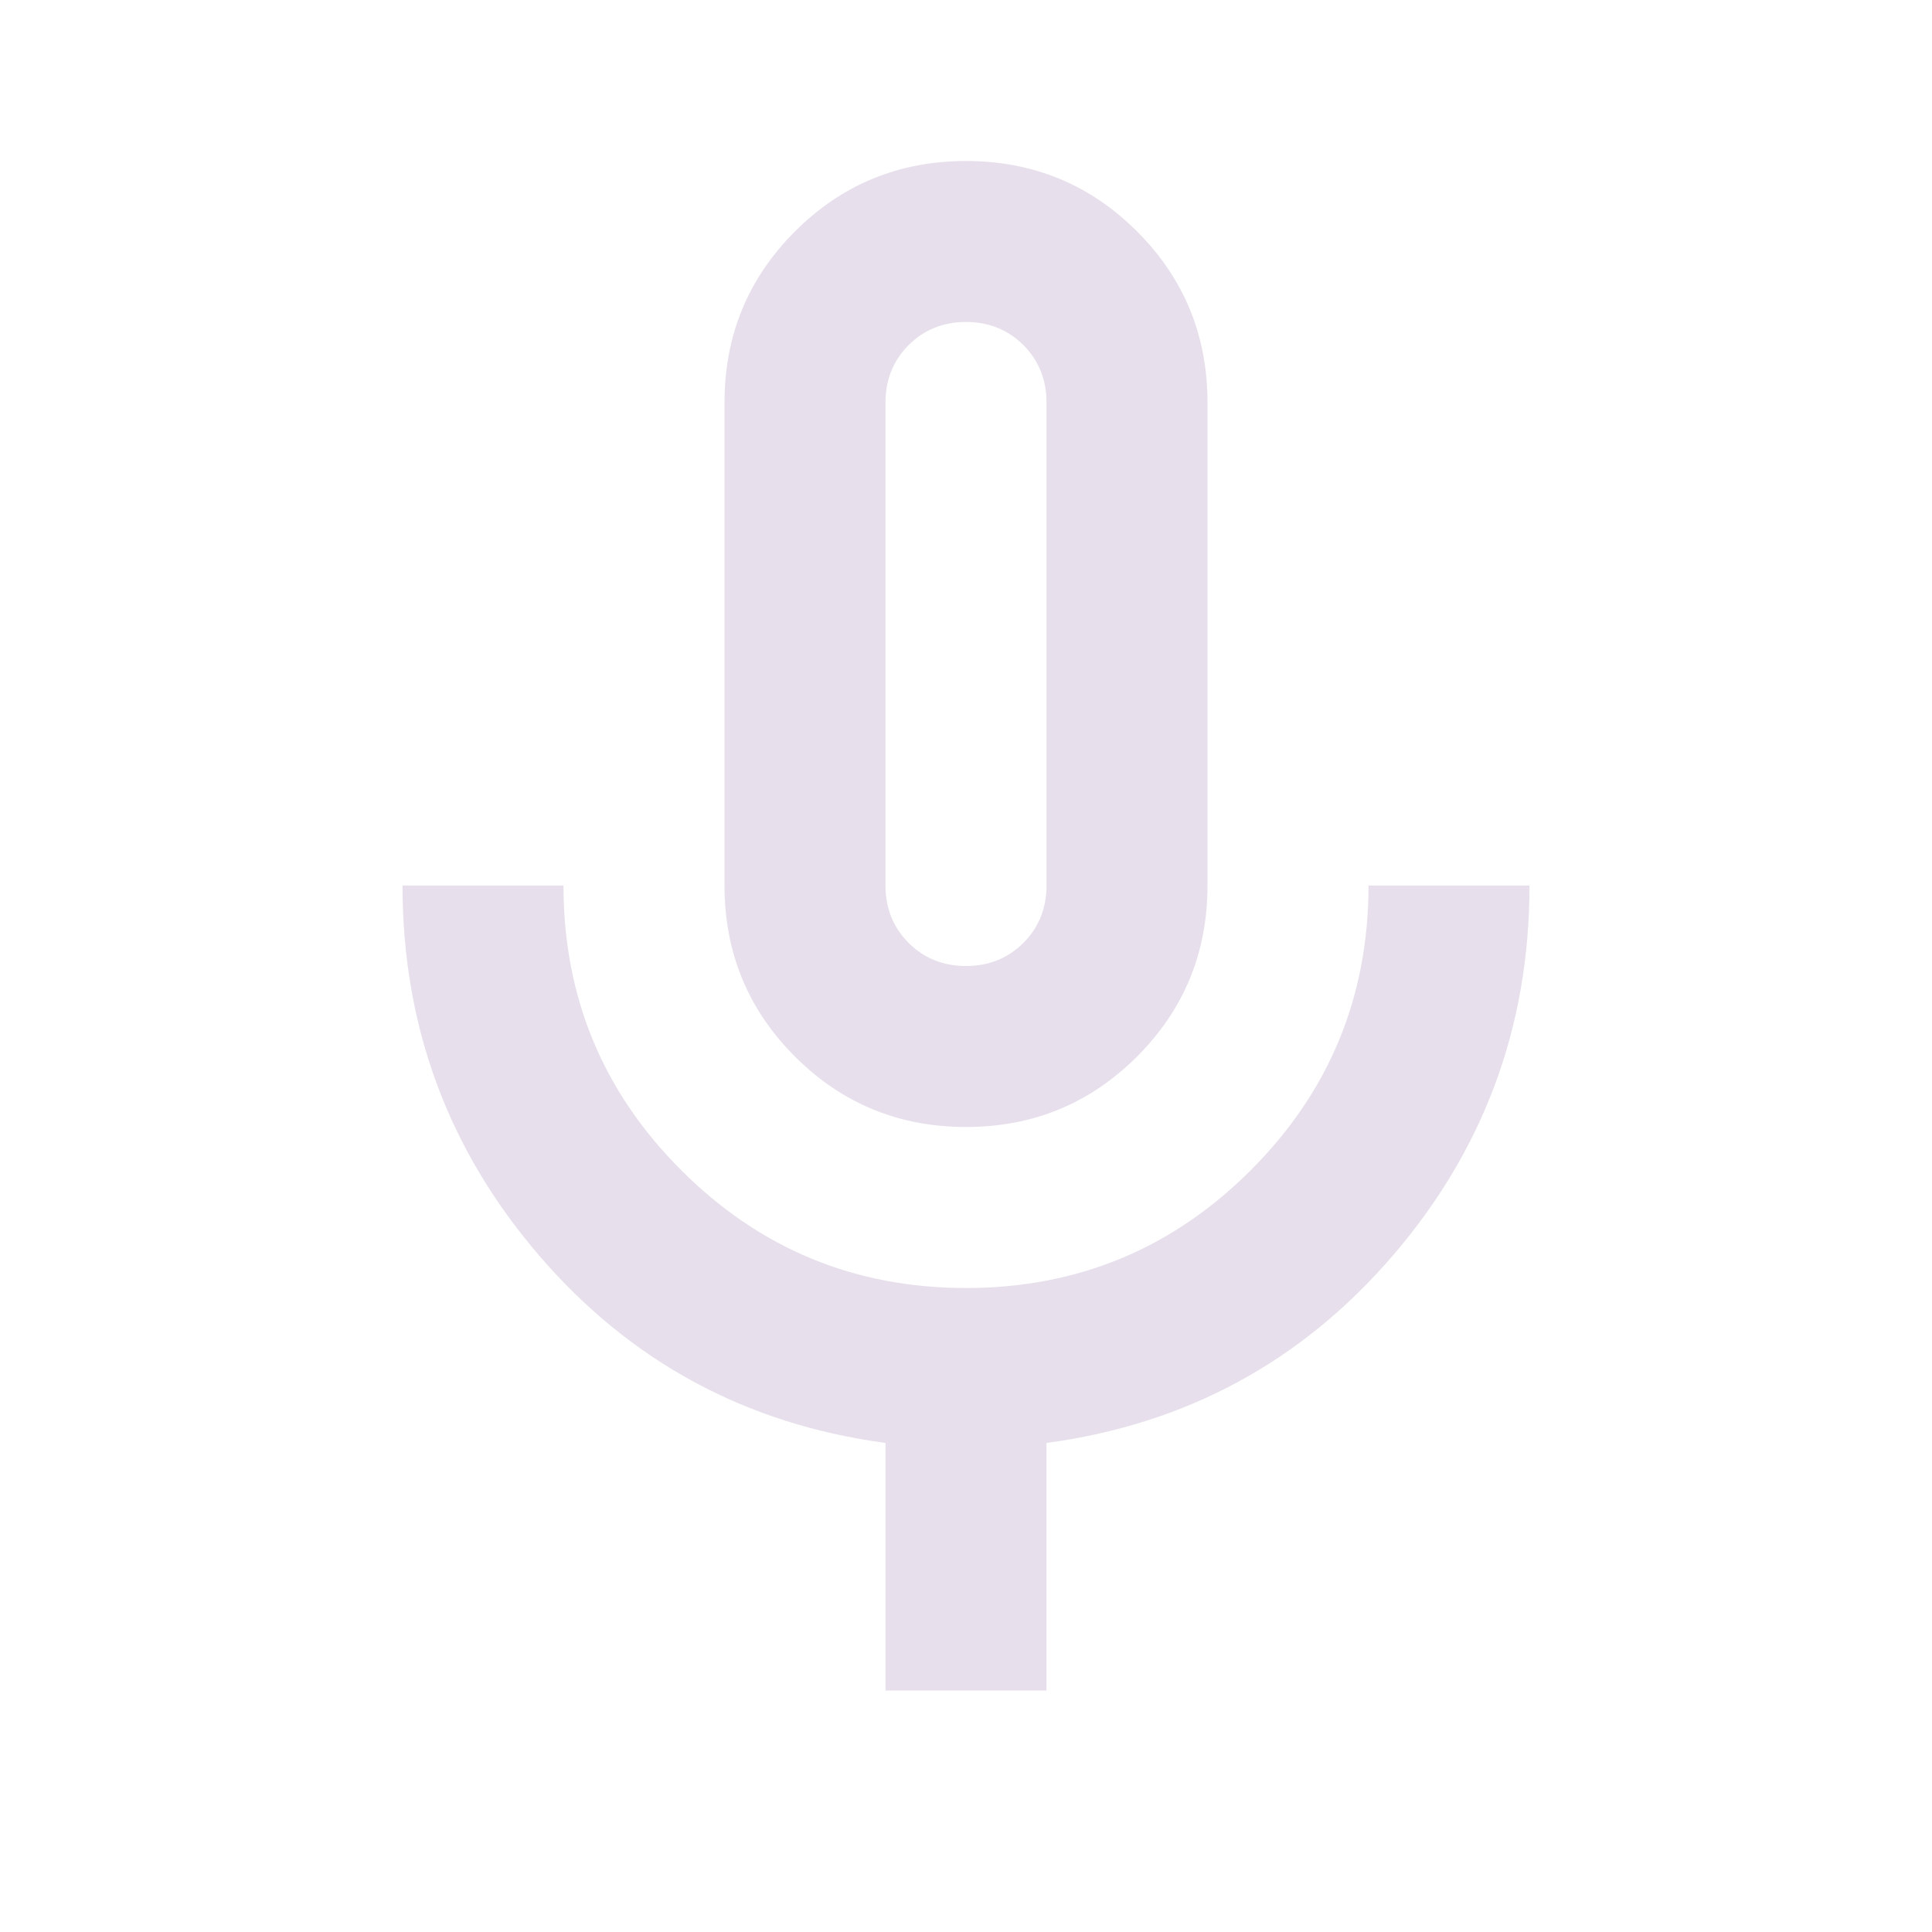
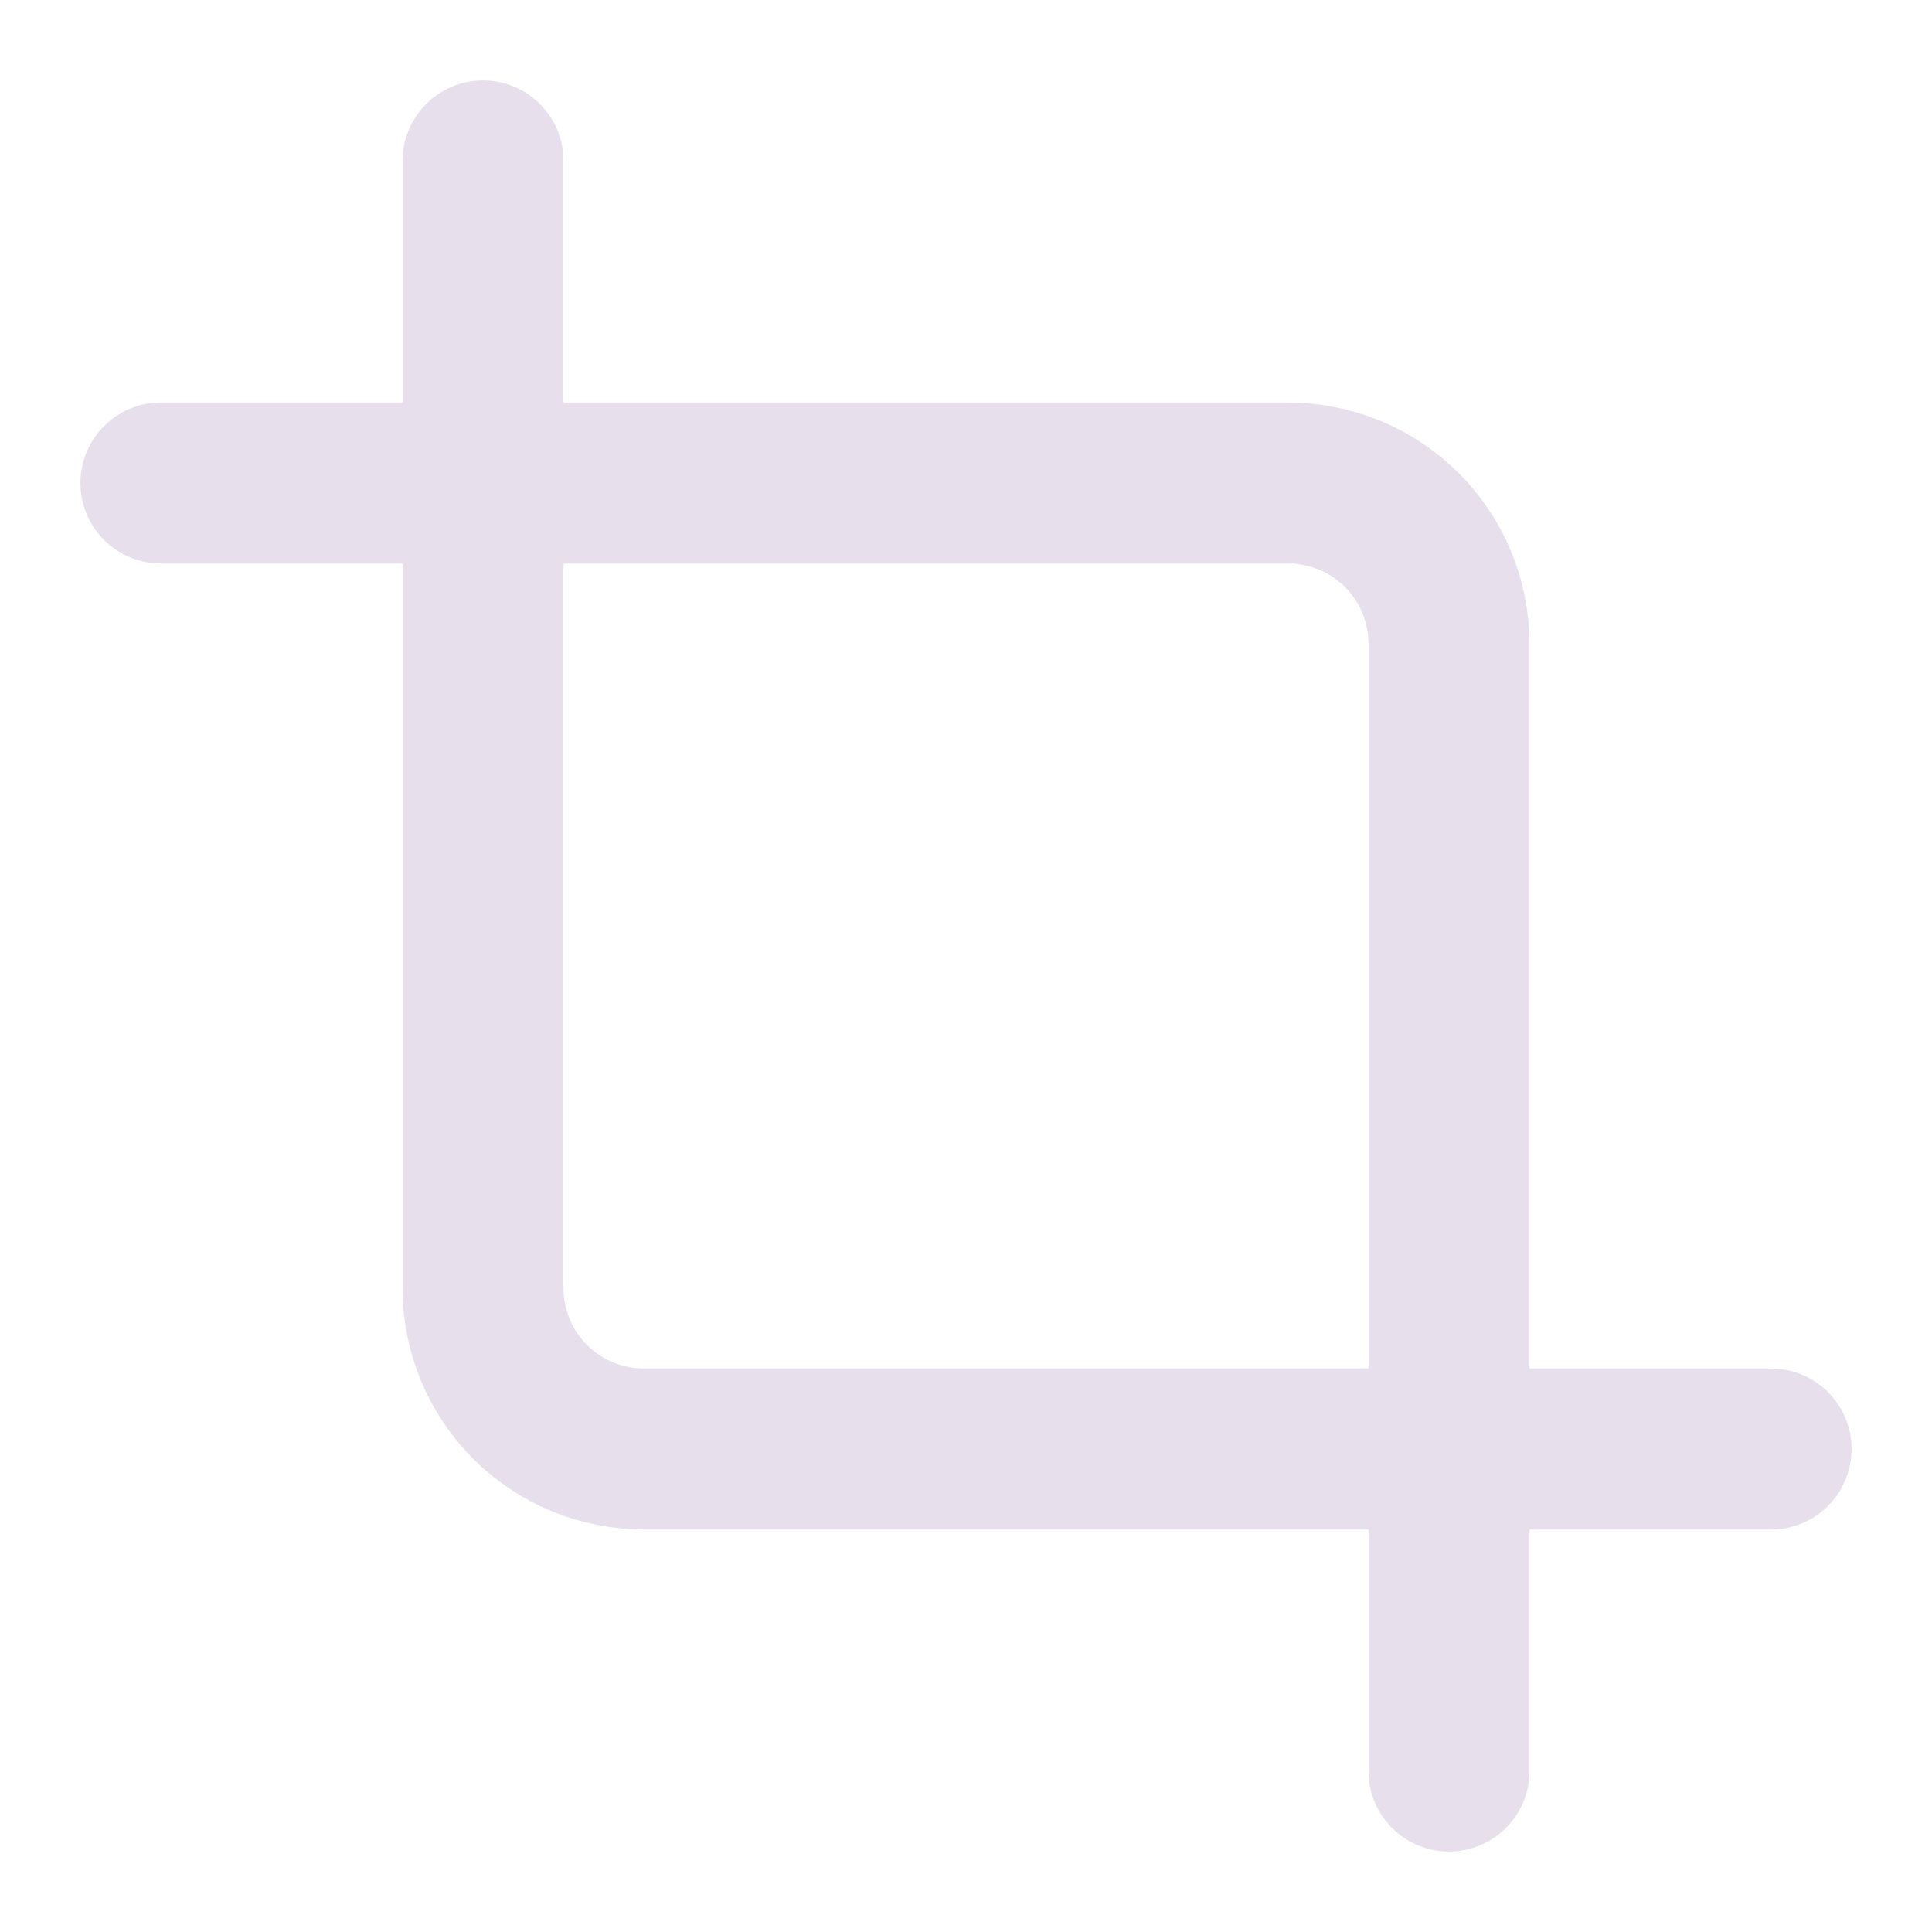
<svg xmlns="http://www.w3.org/2000/svg" preserveAspectRatio="none" overflow="visible" style="display: block;" width="24" height="24" viewBox="0 0 24 24" fill="none">
-   <g id="Icon">
-     <path id="icon" d="M12 14C11.167 14 10.458 13.708 9.875 13.125C9.292 12.542 9 11.833 9 11V5C9 4.167 9.292 3.458 9.875 2.875C10.458 2.292 11.167 2 12 2C12.833 2 13.542 2.292 14.125 2.875C14.708 3.458 15 4.167 15 5V11C15 11.833 14.708 12.542 14.125 13.125C13.542 13.708 12.833 14 12 14ZM11 21V17.925C9.267 17.692 7.833 16.917 6.7 15.6C5.567 14.283 5 12.75 5 11H7C7 12.383 7.487 13.562 8.463 14.537C9.438 15.512 10.617 16 12 16C13.383 16 14.562 15.512 15.537 14.537C16.512 13.562 17 12.383 17 11H19C19 12.75 18.433 14.283 17.3 15.6C16.167 16.917 14.733 17.692 13 17.925V21H11ZM12 12C12.283 12 12.521 11.904 12.713 11.713C12.904 11.521 13 11.283 13 11V5C13 4.717 12.904 4.479 12.713 4.287C12.521 4.096 12.283 4 12 4C11.717 4 11.479 4.096 11.287 4.287C11.096 4.479 11 4.717 11 5V11C11 11.283 11.096 11.521 11.287 11.713C11.479 11.904 11.717 12 12 12Z" fill="#E7E0EC" />
+   <g id="crop">
+     <path id="Vector" d="M6 1.999V16C6 16.531 6.21 17.04 6.585 17.415C6.96 17.79 7.469 18 8 18H22.001M18 22.001V8C18 7.469 17.79 6.96 17.415 6.585C17.04 6.21 16.531 6 16 6H1.999" stroke="#E7E0EC" stroke-width="2" stroke-linecap="round" />
  </g>
</svg>
